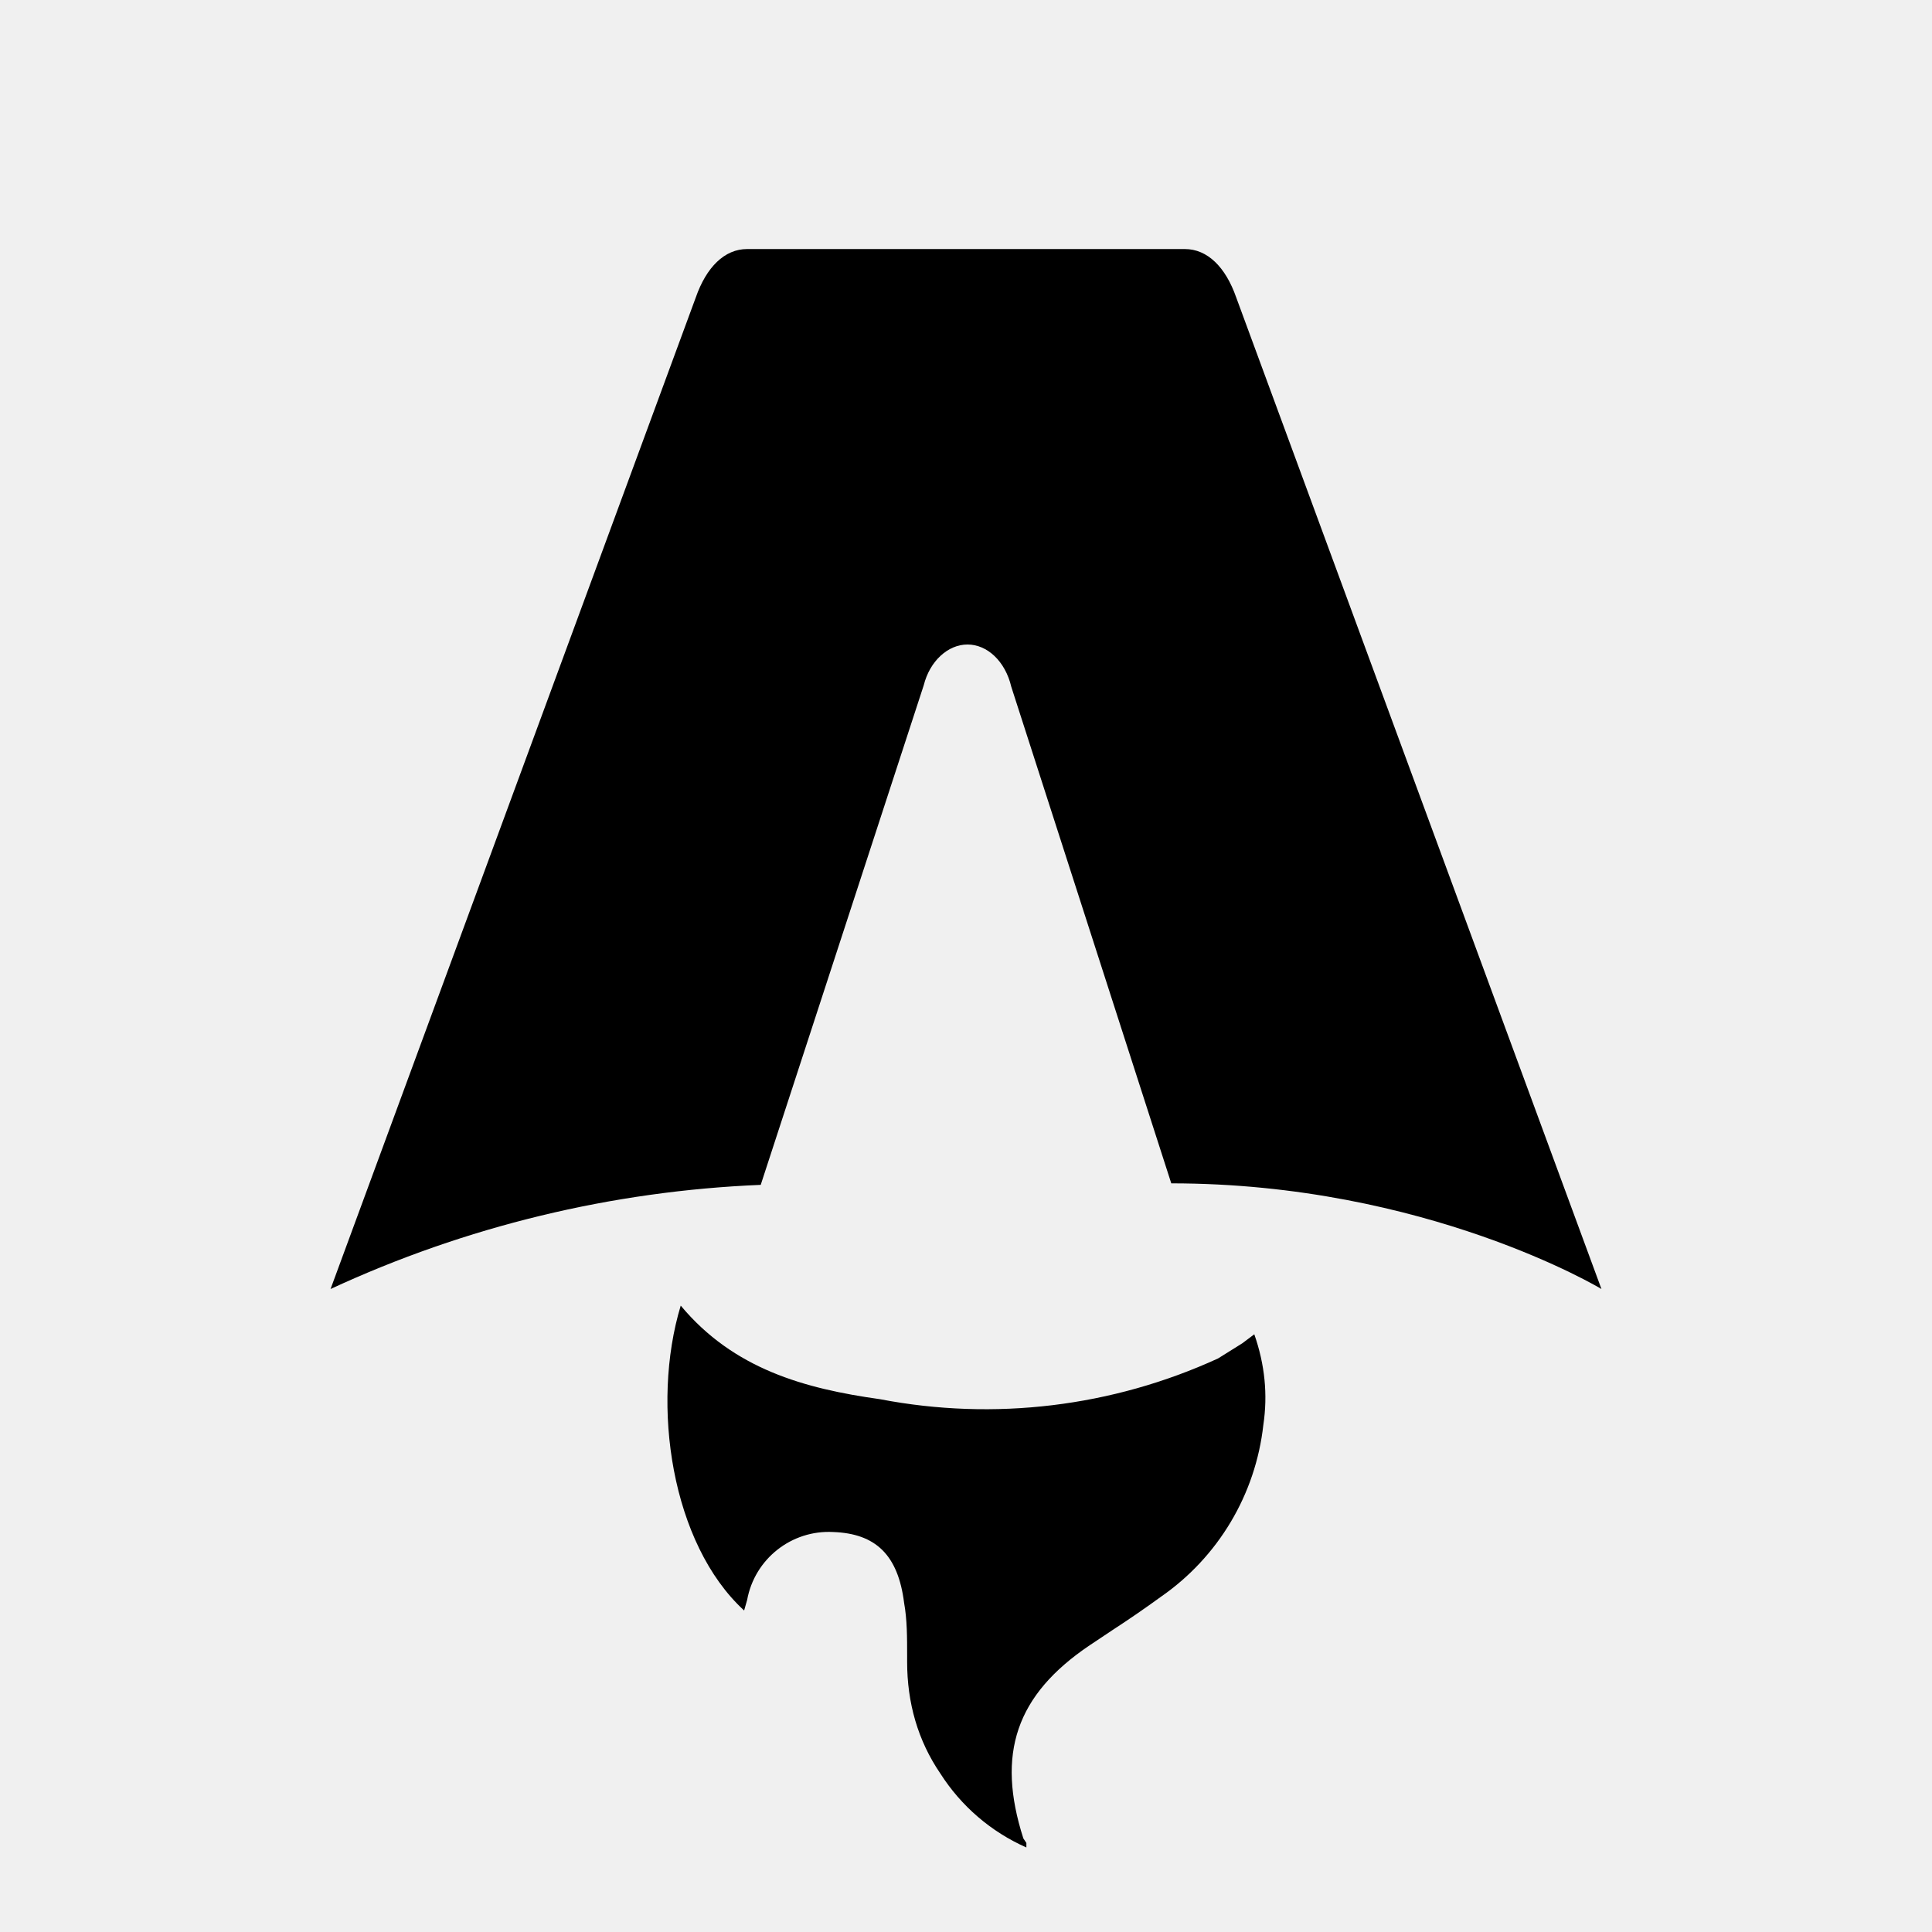
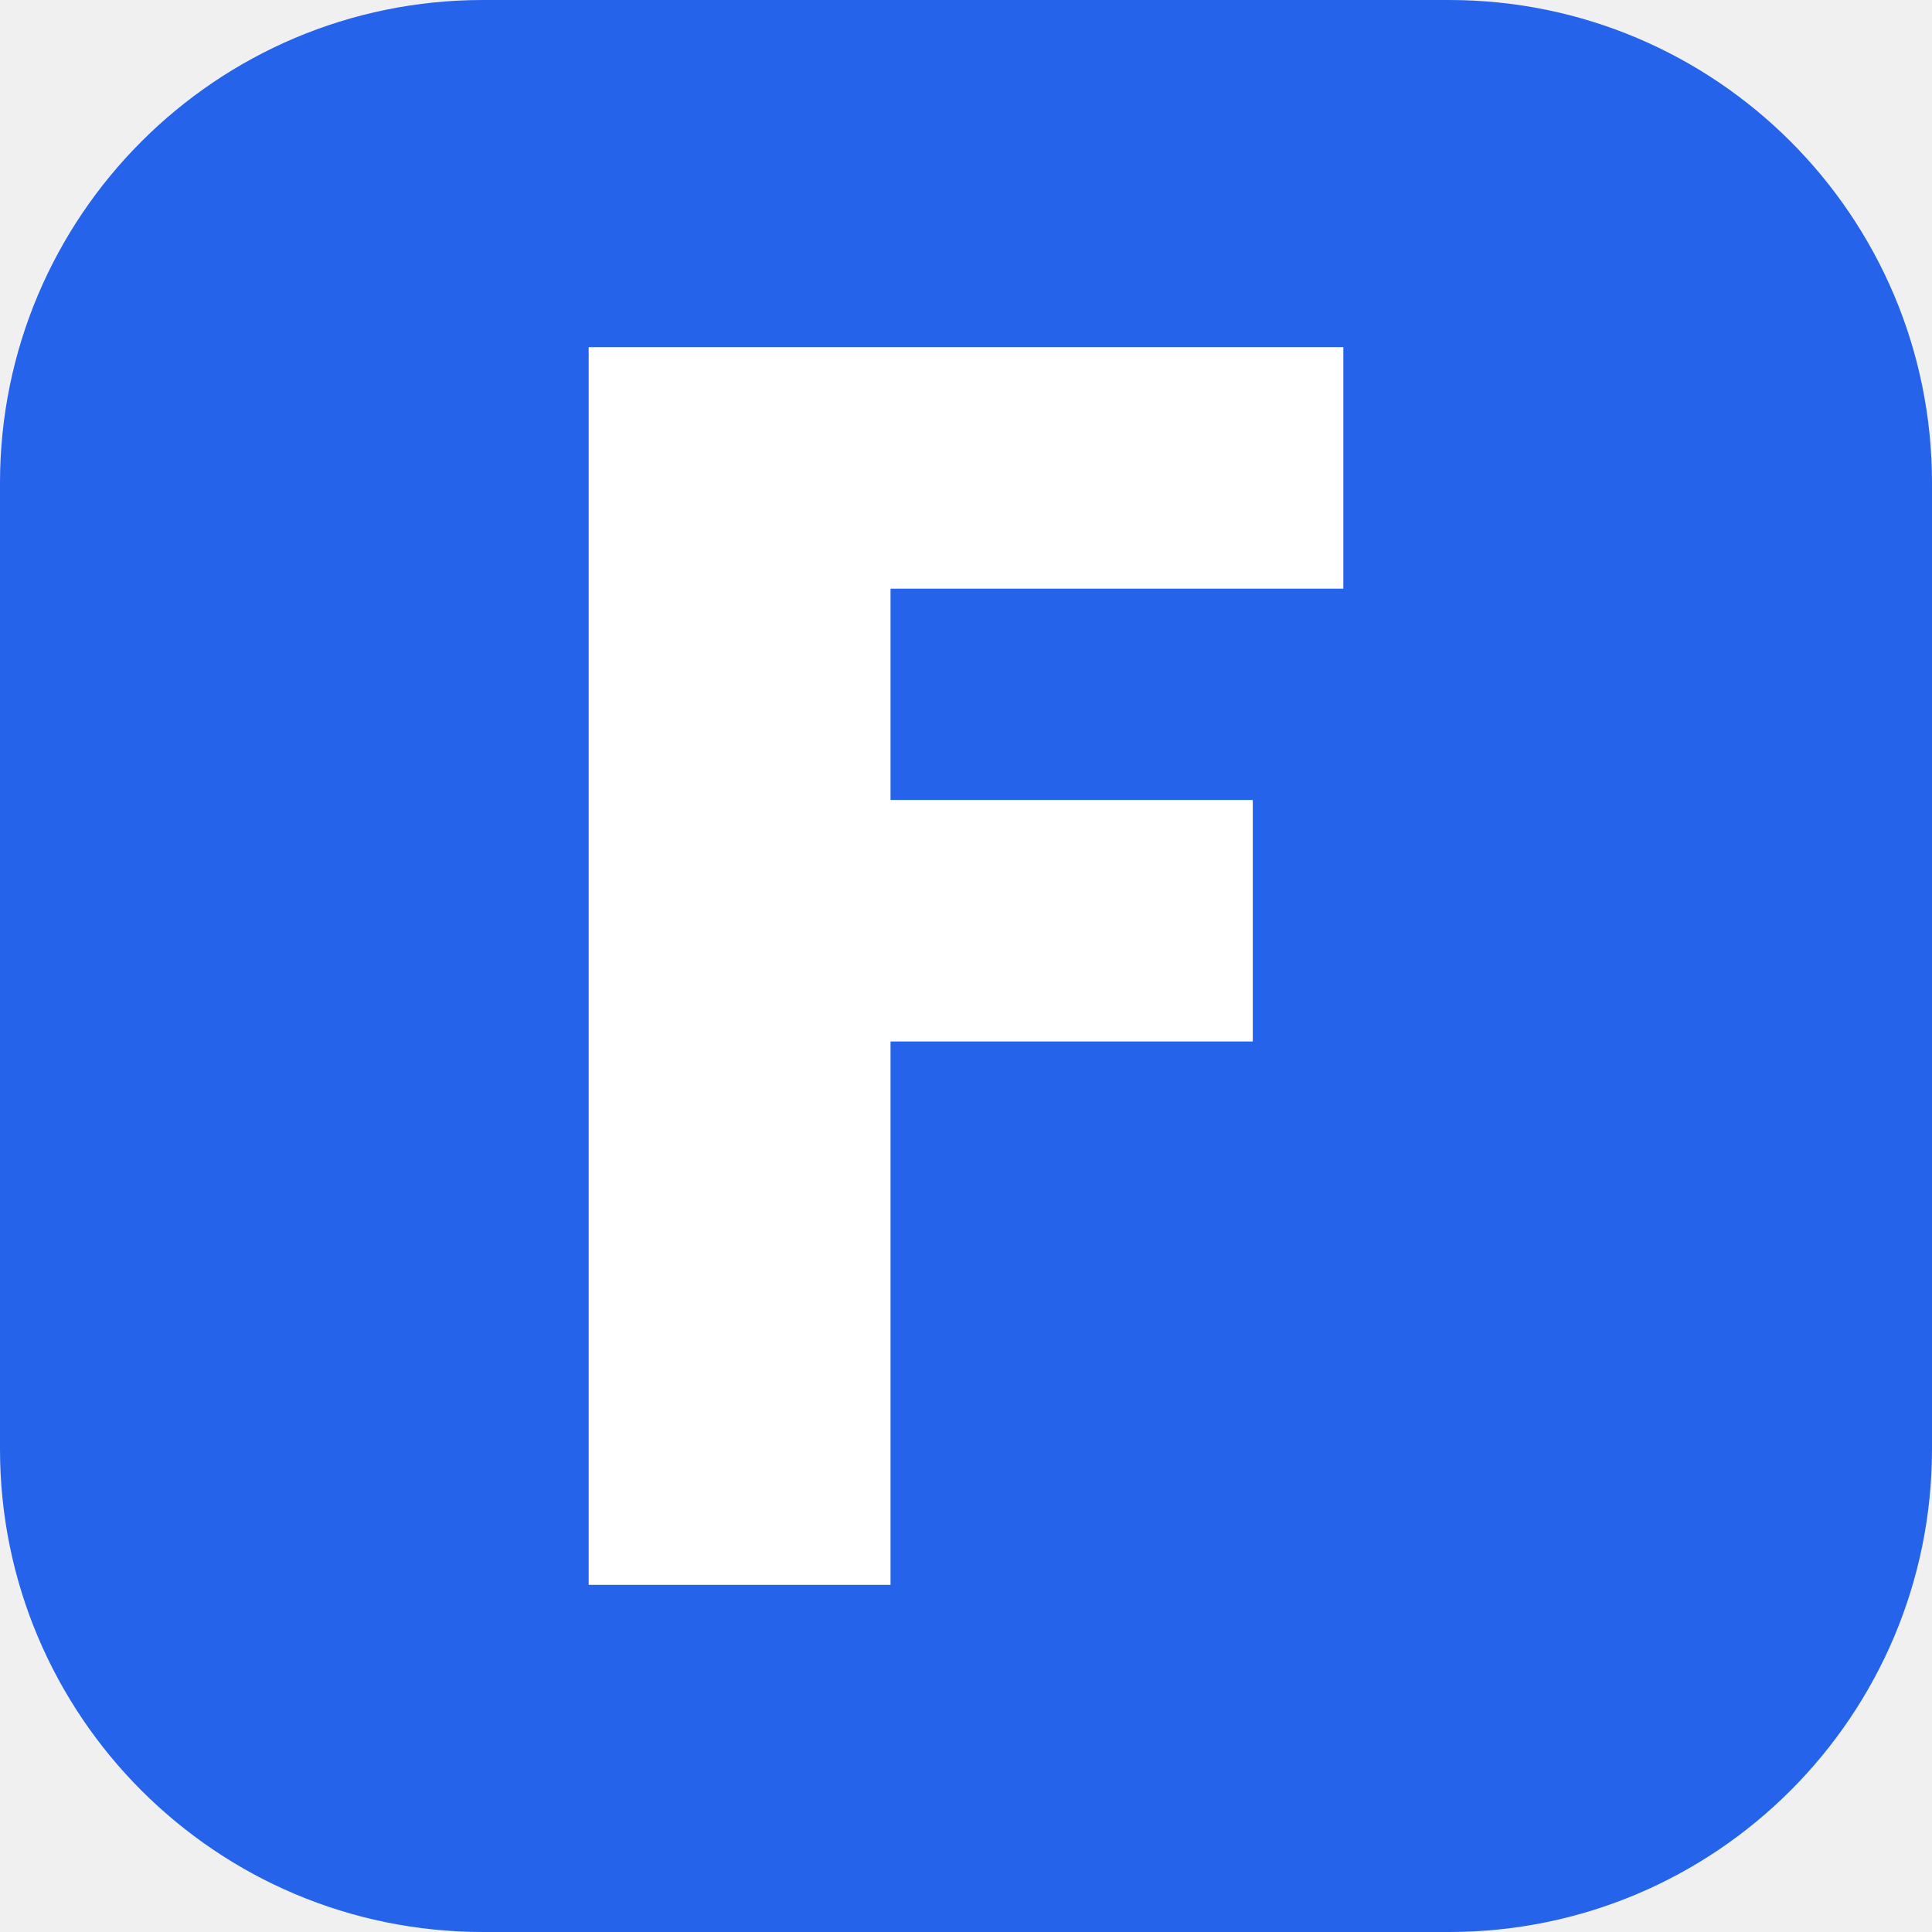
- <svg xmlns="http://www.w3.org/2000/svg" fill="none" viewBox="0 0 128 128">
-   <path d="M50.4 78.5a75.1 75.1 0 0 0-28.5 6.9l24.2-65.7c.7-2 1.9-3.2 3.4-3.2h29c1.5 0 2.7 1.2 3.4 3.2l24.2 65.7s-11.6-7-28.5-7L67 45.5c-.4-1.7-1.6-2.8-2.9-2.8-1.3 0-2.5 1.1-2.9 2.7L50.4 78.5Zm-1.1 28.2Zm-4.2-20.2c-2 6.6-.6 15.8 4.2 20.2a17.5 17.5 0 0 1 .2-.7 5.5 5.5 0 0 1 5.7-4.5c2.8.1 4.3 1.5 4.7 4.7.2 1.1.2 2.3.2 3.5v.4c0 2.7.7 5.2 2.2 7.4a13 13 0 0 0 5.7 4.9v-.3l-.2-.3c-1.8-5.6-.5-9.5 4.4-12.8l1.5-1a73 73 0 0 0 3.2-2.2 16 16 0 0 0 6.8-11.4c.3-2 .1-4-.6-6l-.8.6-1.6 1a37 37 0 0 1-22.4 2.7c-5-.7-9.7-2-13.2-6.2Z" />
-   <style>
-         path { fill: #000; }
-         @media (prefers-color-scheme: dark) {
-             path { fill: #FFF; }
-         }
-     </style>
+ <svg xmlns="http://www.w3.org/2000/svg" width="32" height="32" viewBox="0 0 32 32" fill="none">
+   <rect id="favicon-bg" width="32" height="32" rx="8" fill="#2563EB" />
+   <path id="favicon-letter" fill="#FFFFFF" d="M10 6H22V9.5H14.5V13.5H20.5V17H14.5V26H10V6Z" stroke="#FFFFFF" stroke-width="0.5" />
</svg>
